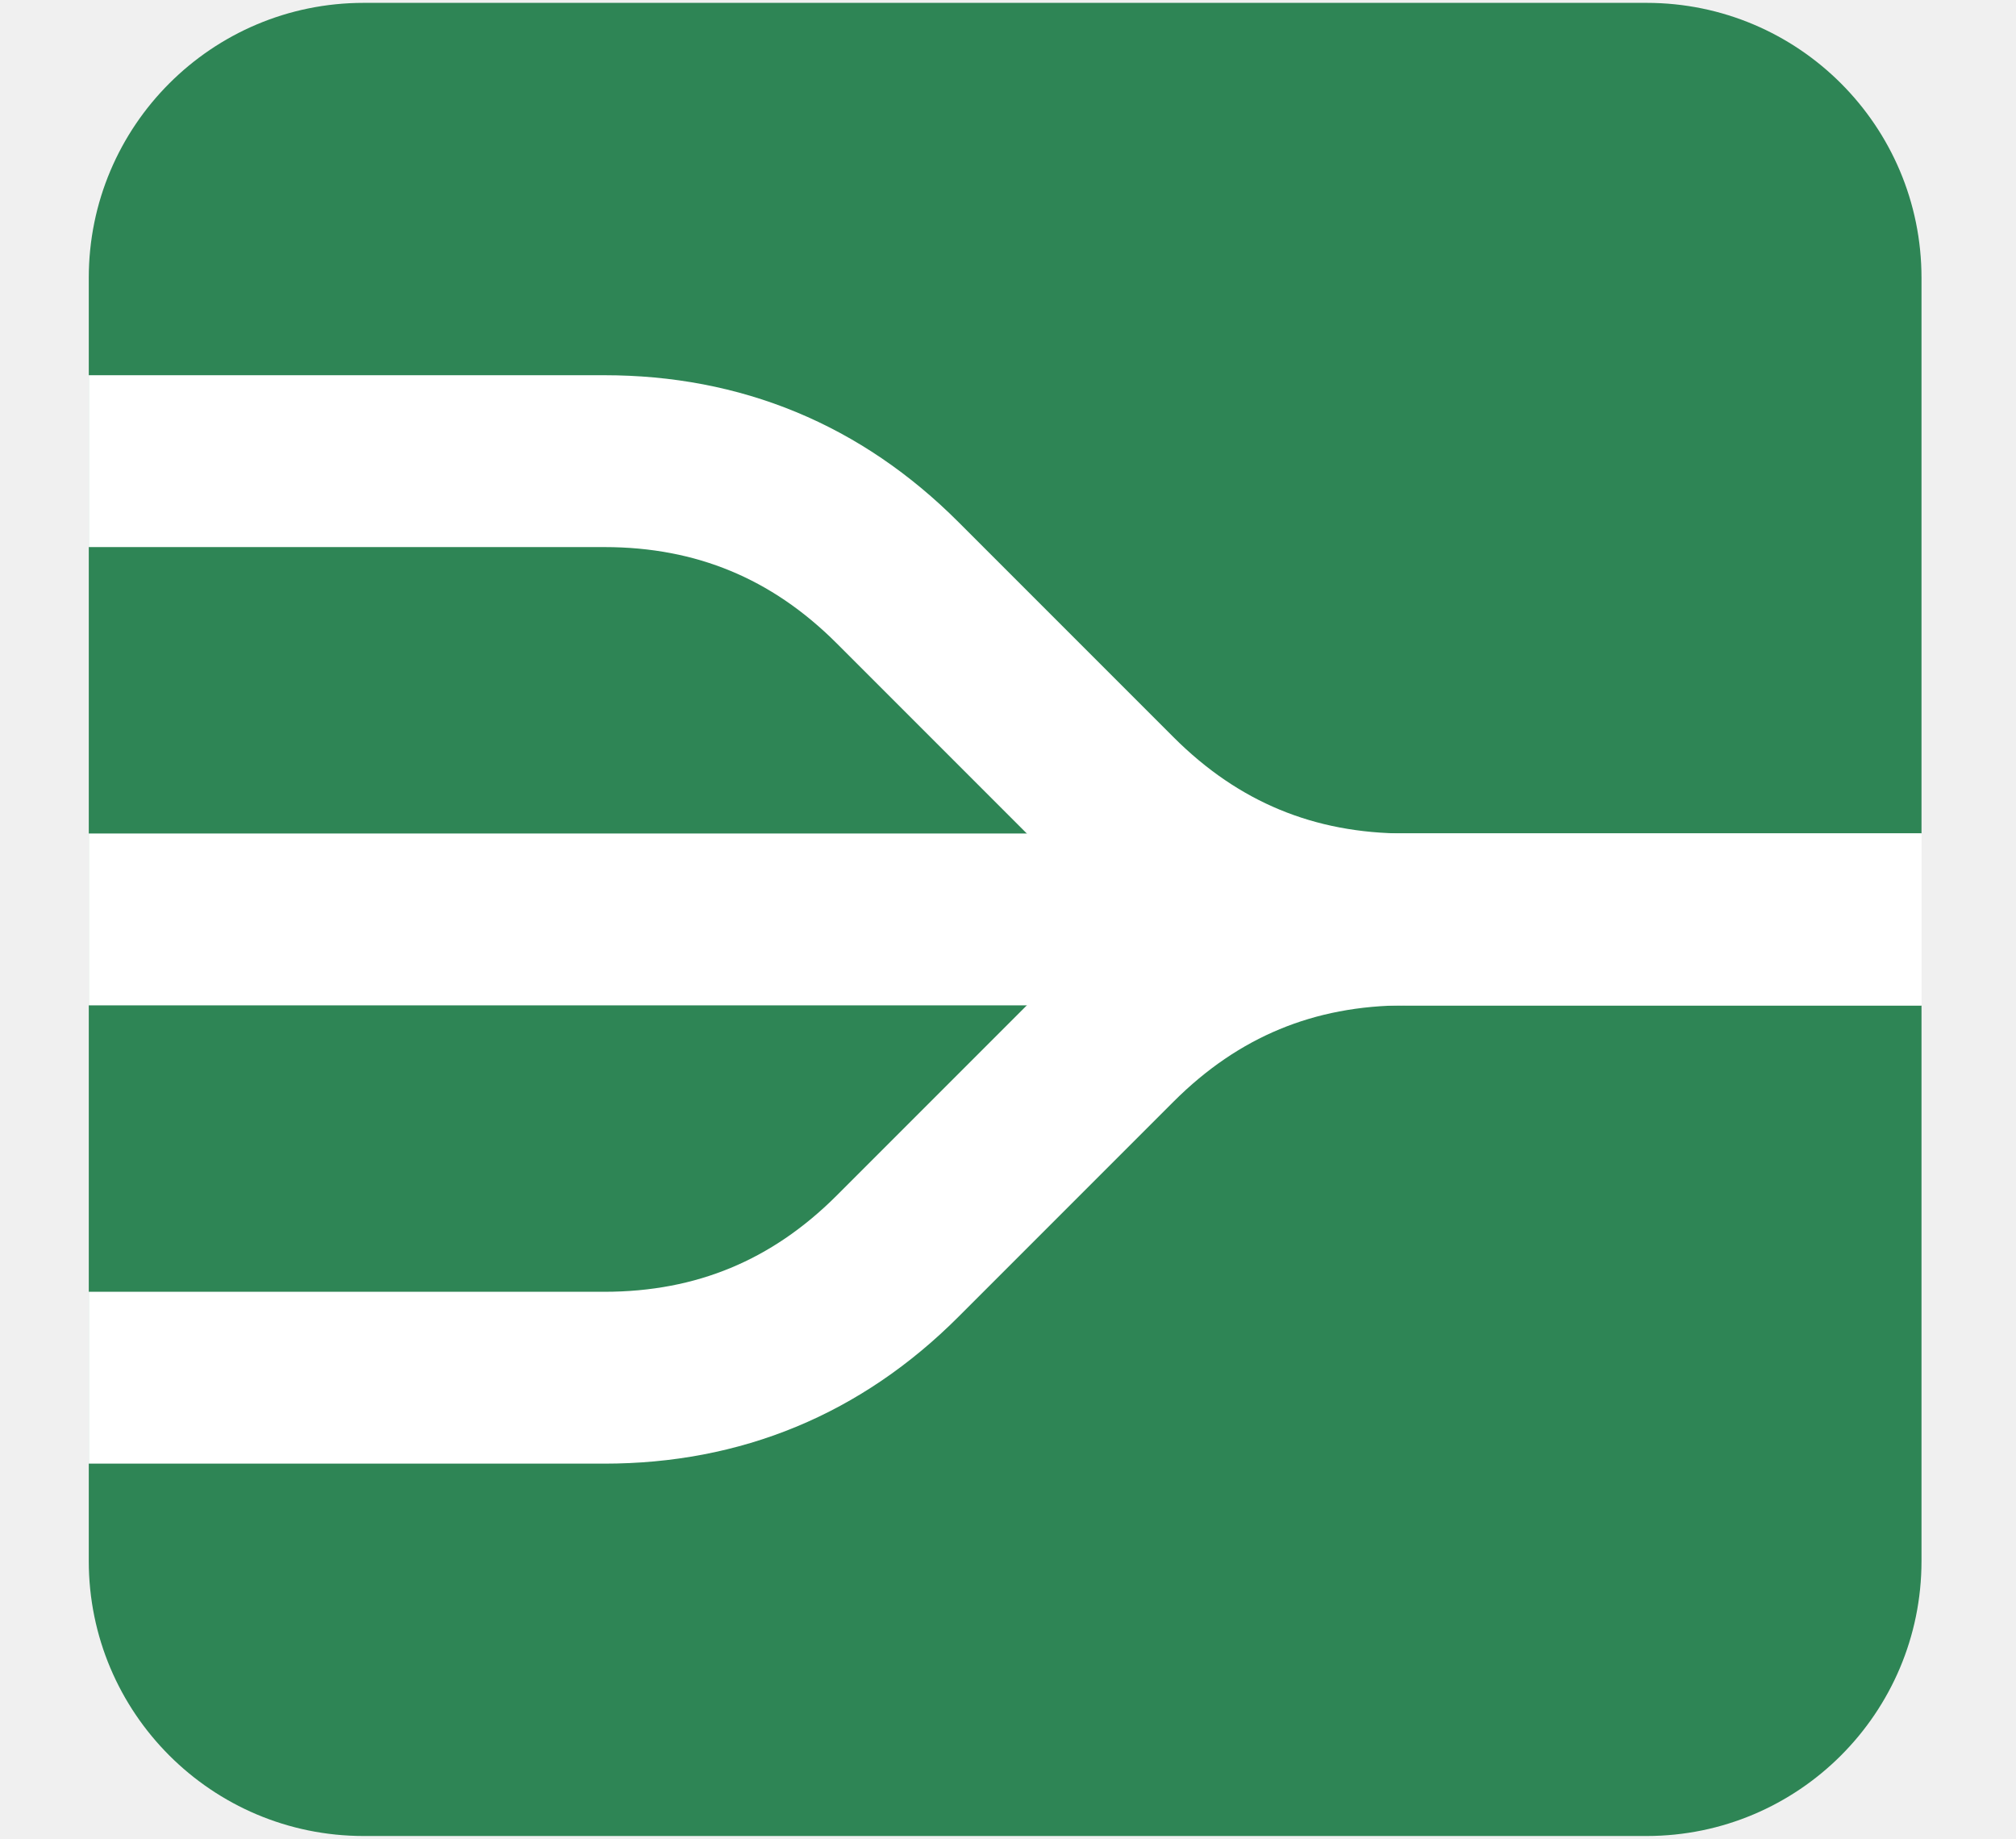
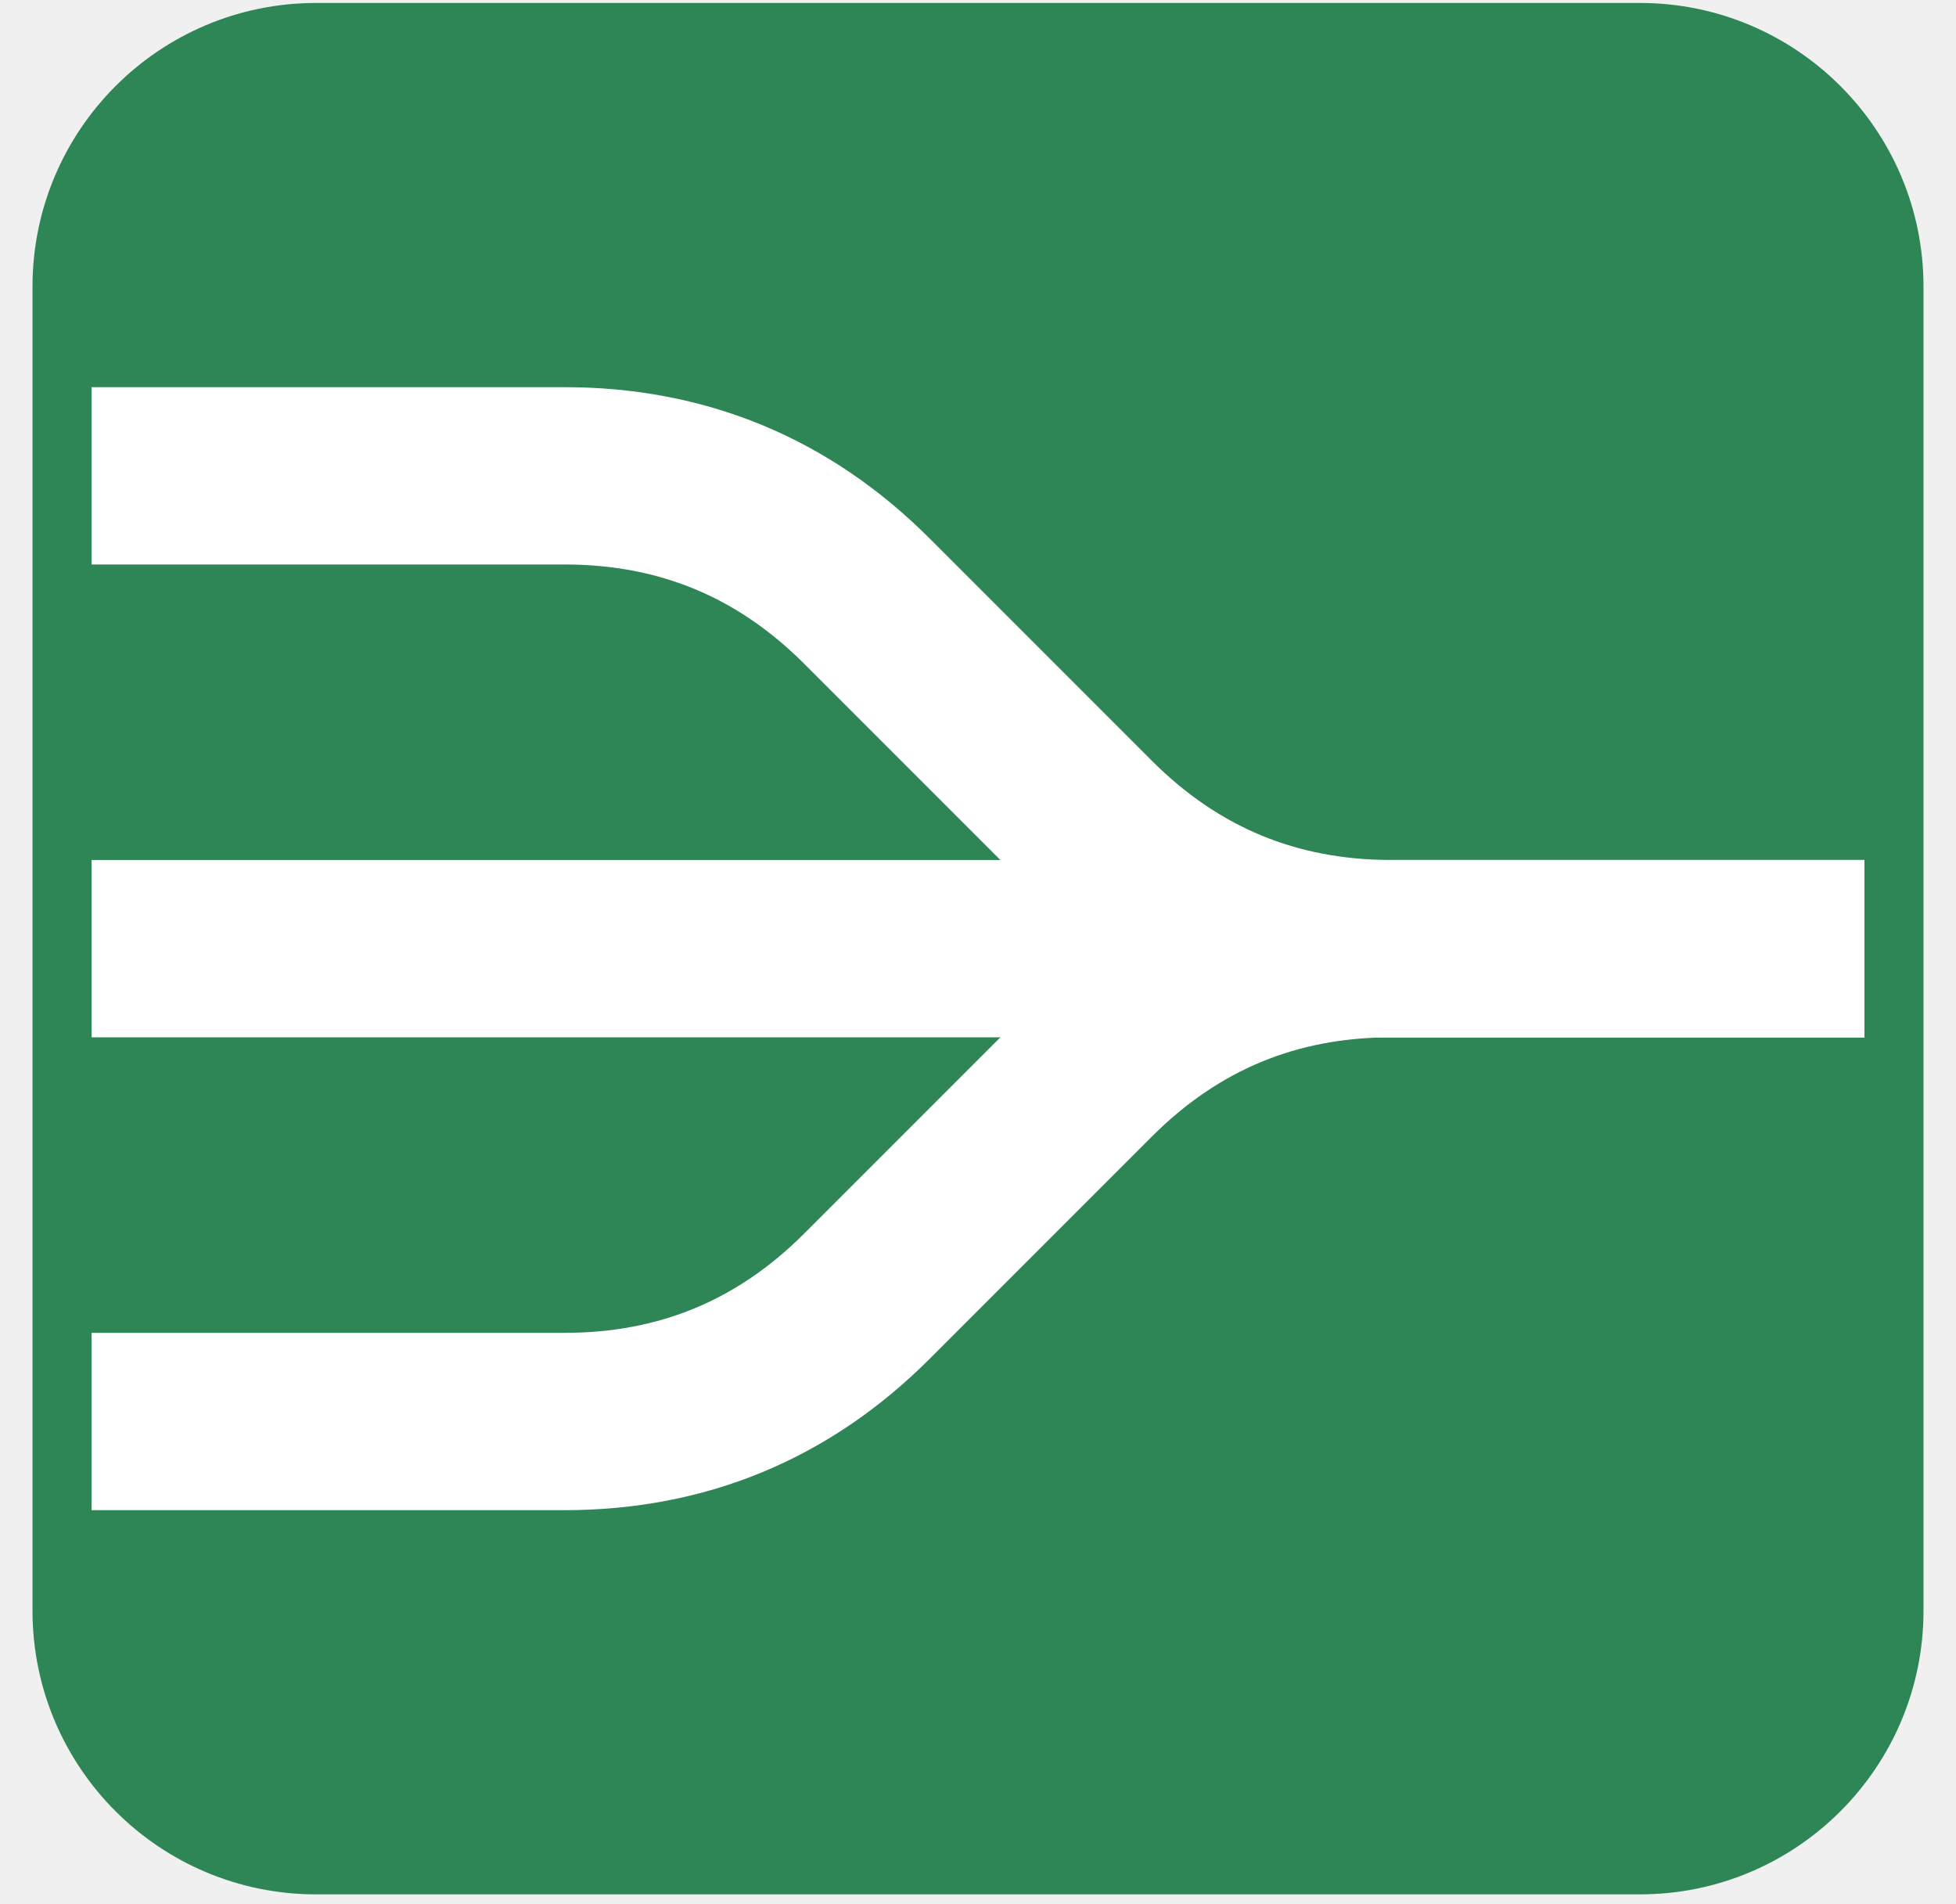
- <svg xmlns="http://www.w3.org/2000/svg" version="1.1" width="352px" height="321px" viewBox="-0.5 -0.5 352 321" content="&lt;mxfile&gt;&lt;diagram id=&quot;lfSZEURS3zvEZ1dNTjcI&quot; name=&quot;Page-1&quot;&gt;7VbLbqswEP0a9gaHlC5vc/vYVKqURdcWnoJvDYOMCUm/vqaMw6vprfqQumg2sY9nxuNzDoaAb4r9tRFVfosSdBAxuQ/43yCKwnXI3V+HHHpkdUZAZpSkoAHYqicgkBHaKAn1JNAiaquqKZhiWUJqJ5gwBttp2APq6a6VyGABbFOhl+i9kjbv0SRmA34DKsv9ziGjlUL4YALqXEhsRxC/DPjGINp+VOw3oDvyPC993tWJ1WNjBkr7noRV1GfshG7ocNSYPfjTtrmysK1E2s1bp2jAL3JbaDcL3bC2Bh9hgxqNQ0osXdjFg9LaQ0HEI0jiOHa4waaUICl12S0dYAfGwn4EUffXgAVYc3AhtJoQkd5JK5q3gy7ck52PNDmCgryQHUsPdLkBMXaCvfP/swel/NNZbuBmwZ33EGcLOh13Vy8/t/KvKSp6FtZdoLdOlyVM6pfYW8SCnDh7SeuIt/gV2jxmQAurdtPn4TUqaYc7VK6TU6qtk5kYNTYmBUoa23dWZ8VmhdiskBUmA7so5BQRh1FY1QXUp/uN5vsk7M2+Fgdkk3g36DsYXHaU4F3G8zL8Gu+Txpv75buN9xGtw1+tv0LreH7j//RLJp6/u7/3knHT4bujDx++3vjlMw==&lt;/diagram&gt;&lt;/mxfile&gt;">
+ <svg xmlns="http://www.w3.org/2000/svg" version="1.1" width="331px" height="322px" viewBox="-0.5 -0.5 331 322" content="&lt;mxfile&gt;&lt;diagram id=&quot;lfSZEURS3zvEZ1dNTjcI&quot; name=&quot;Page-1&quot;&gt;7VbBbqMwEP0a7oBLlT22adNeKq2Uw54tPAW3hkHGhLBfv6a2MYakrbYbaQ/NIbKfZ8bj9x6GiGyr44OkTfmEDESUxuwYkbsoTbM00/8jMBiAxLEBCsmZgRIP7PlvsKAL6ziDNghUiELxJgRzrGvIVYBRKbEPw55RhLs2tIAVsM+pWKO/OFOlQTdZ7PFH4EXpdk7c+Srqgi3QlpRhP4PIfUS2ElGZUXXcghi5c7yYvN2Z1akxCbX6TMJVajIOVHT2cLYxNbjT9iVXsG9oPs57LWhEbktVCT1L9LBVEl9hiwKlRmqsddjtMxfCQVFKUthkWaZxiV3NgNnUdbf2AAeQCo4zyHb/AFiBkoMOsatXlsghnPZeFuK4LmeSTCC1Viimyp4tPbCEnSHvx8fkQc1uRsd5albUOQuReMWmpm739tMrL13V2Efhegx0zhmzqMzdUvwer8ACY69ZnfGWnaDNYRIEVfwQPg6nqLQ7/ESuO5lEy0LR0s1CjBY7mYNNmrt3UYcsC8WLQorKAtSqkFaEDrOwZgxoz/ebXJ9u+FxfS1e6vryvTAfeZZMEnzKeO/a38b5ovKVfLm28v9E6+db6X2idLG/8//2SSZav7steMnrqPztMuP92I/d/AA==&lt;/diagram&gt;&lt;/mxfile&gt;">
  <defs />
  <g>
-     <rect x="15" y="0" width="320" height="320" rx="48" ry="48" fill="#2e8555" stroke="none" pointer-events="all" />
-     <path d="M 15 240 L 105 240 Q 135 240 156.21 218.79 L 193.79 181.21 Q 215 160 245 160 L 335 160" fill="none" stroke="#ffffff" stroke-width="30" stroke-miterlimit="10" pointer-events="stroke" />
-     <path d="M 15 160 L 335 160" fill="none" stroke="#ffffff" stroke-width="30" stroke-miterlimit="10" pointer-events="stroke" />
-     <path d="M 15 80 L 105 80 Q 135 80 156.21 101.21 L 193.79 138.79 Q 215 160 245 160 L 335 160" fill="none" stroke="#ffffff" stroke-width="30" stroke-miterlimit="10" pointer-events="stroke" />
+     <rect x="5" y="0" width="320" height="320" rx="48" ry="48" fill="#2e8555" stroke="none" pointer-events="all" />
+     <path d="M 15 240 L 95 240 Q 125 240 146.21 218.79 L 183.79 181.21 Q 205 160 235 160 L 315 160" fill="none" stroke="#ffffff" stroke-width="30" stroke-miterlimit="10" pointer-events="stroke" />
+     <path d="M 15 160 L 315 160" fill="none" stroke="#ffffff" stroke-width="30" stroke-miterlimit="10" pointer-events="stroke" />
+     <path d="M 15 80 L 95 80 Q 125 80 146.21 101.21 L 183.79 138.79 Q 205 160 235 160 L 315 160" fill="none" stroke="#ffffff" stroke-width="30" stroke-miterlimit="10" pointer-events="stroke" />
  </g>
</svg>
